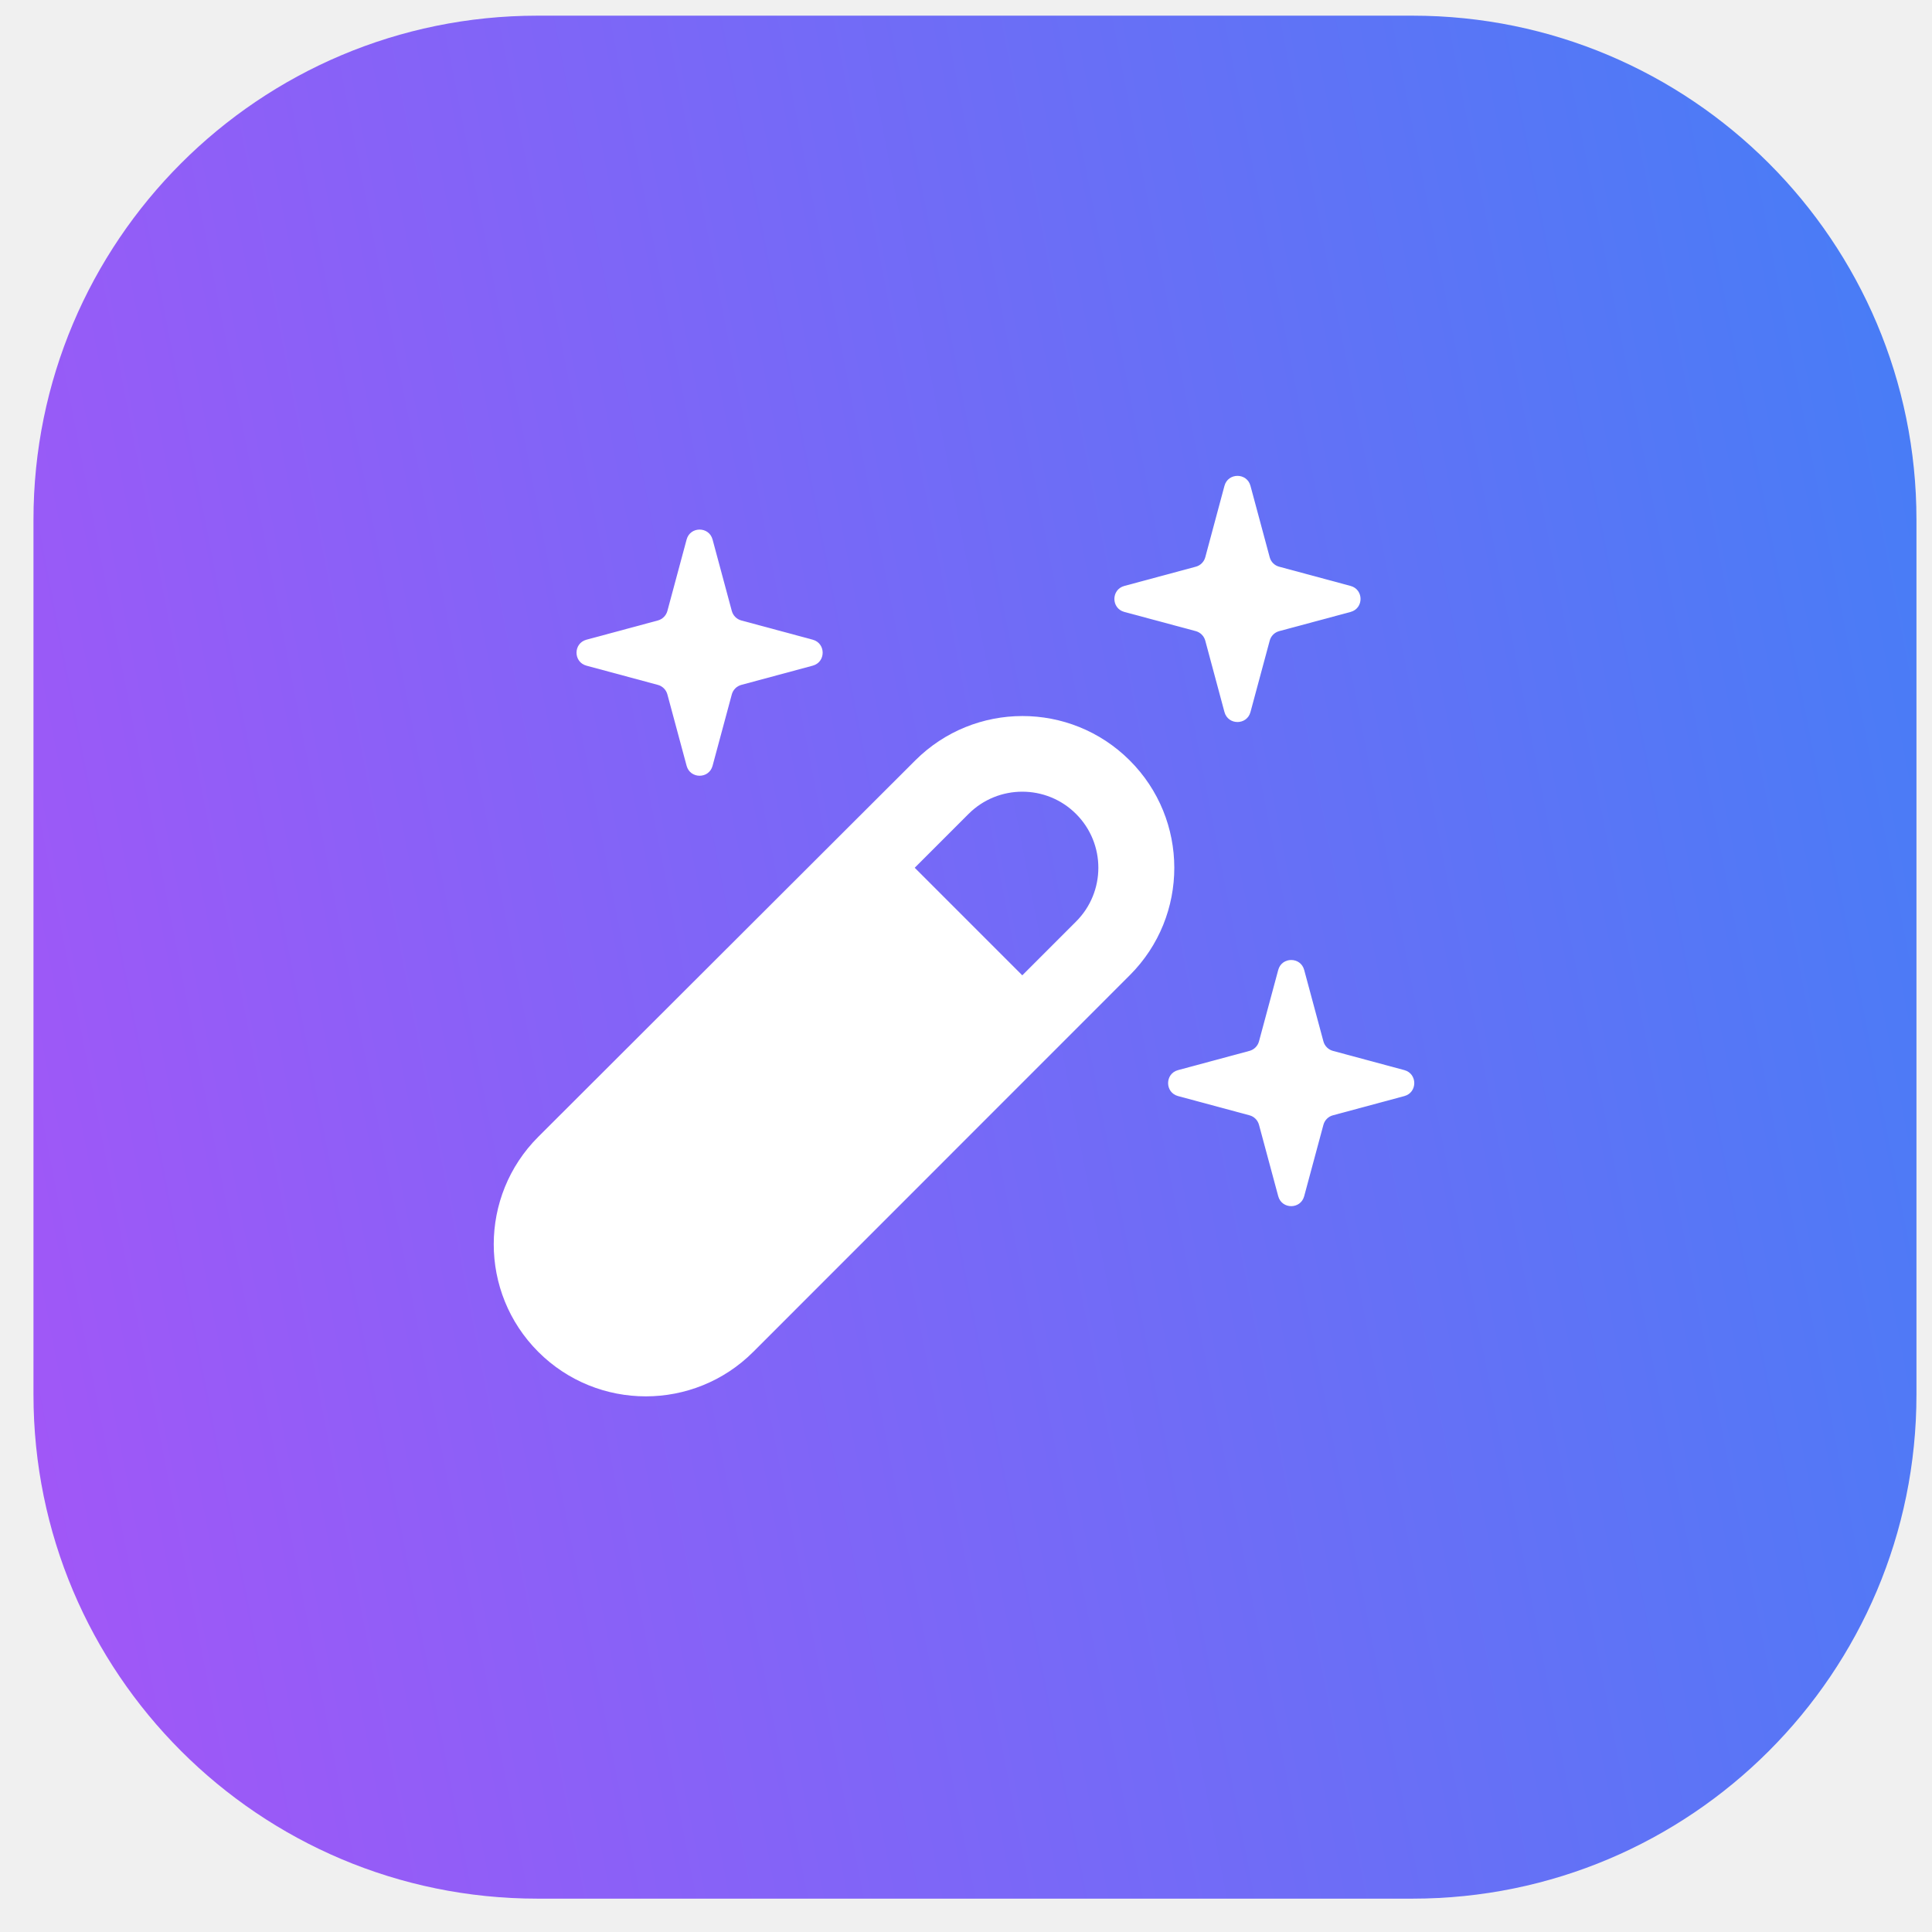
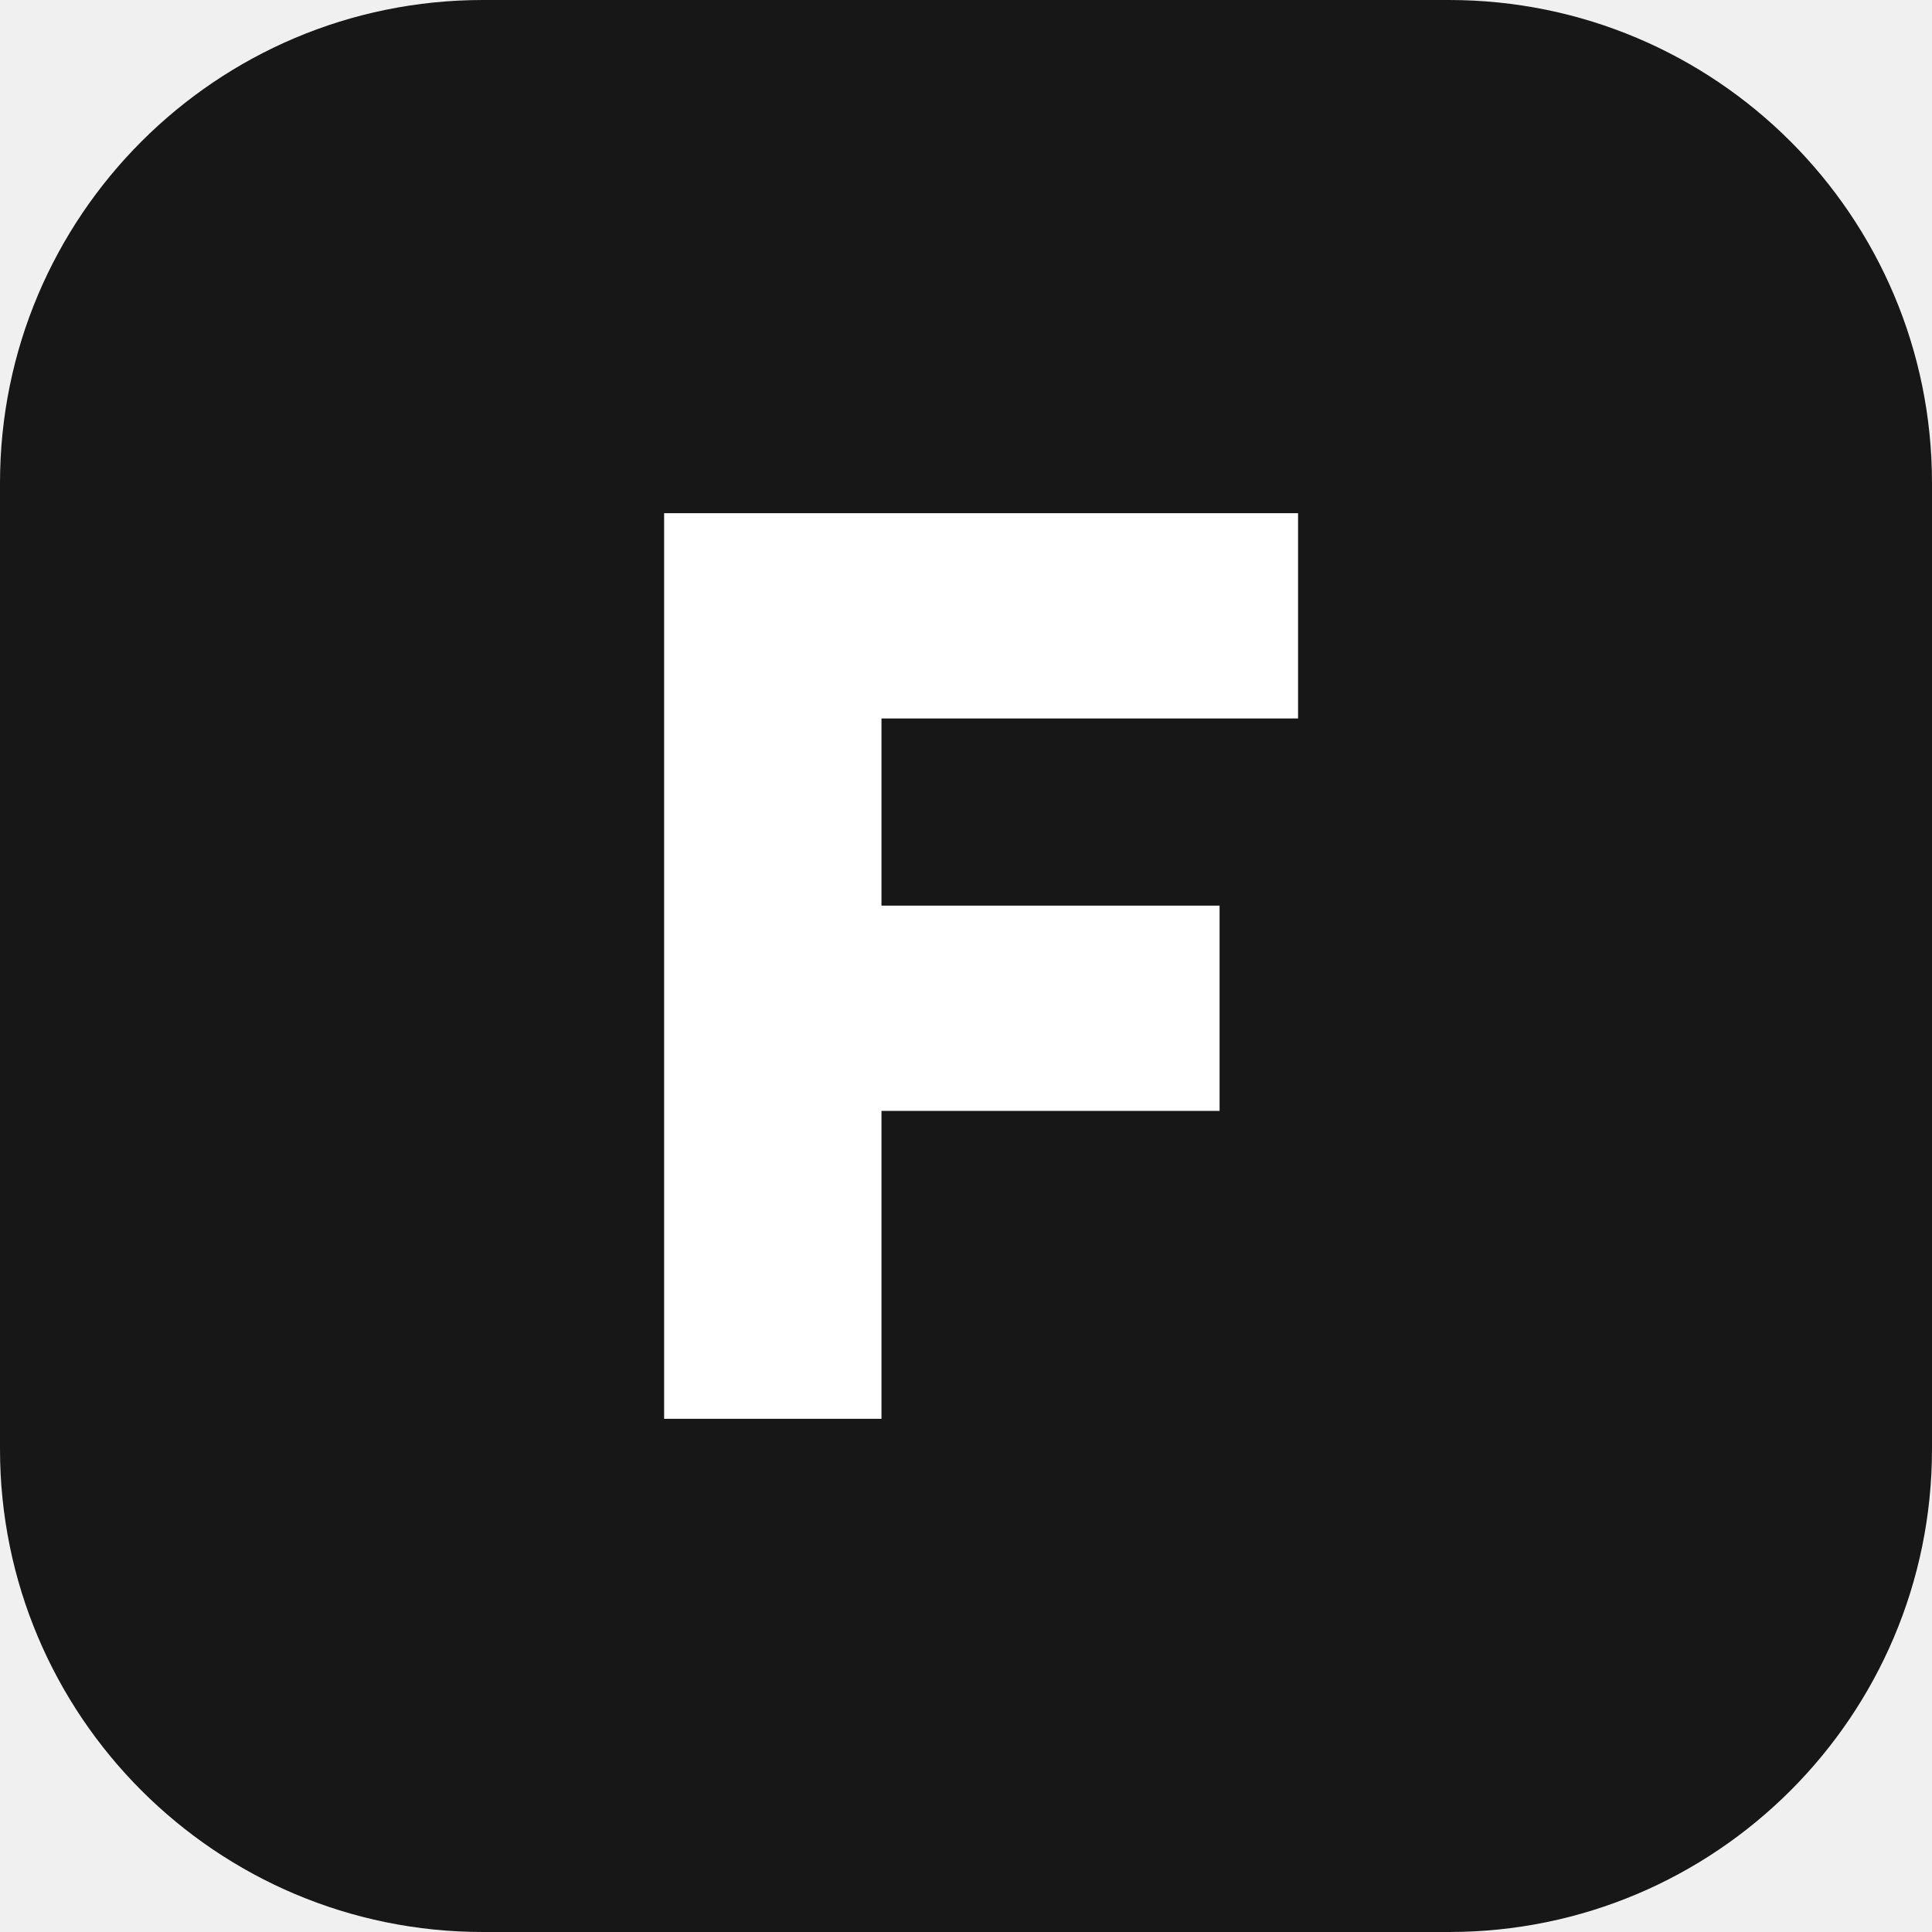
- <svg xmlns="http://www.w3.org/2000/svg" width="46" height="46" viewBox="0 0 46 46" fill="none">
-   <rect x="0.797" y="0.373" width="44.833" height="44.833" rx="12" fill="url(#paint0_linear_8908_4950)" />
-   <path fill-rule="evenodd" clip-rule="evenodd" d="M17.936 32.186L26.901 23.218C28.315 21.804 28.312 19.511 26.894 18.101C25.482 16.696 23.201 16.698 21.792 18.105L12.818 27.065C11.402 28.478 11.402 30.772 12.816 32.187C14.23 33.6 16.523 33.6 17.936 32.186ZM21.779 20.661L24.34 23.222L25.621 21.941C26.328 21.234 26.328 20.087 25.621 19.38C24.914 18.673 23.767 18.673 23.06 19.38L21.779 20.661Z" fill="white" />
-   <path d="M16.348 12.846C16.433 12.53 16.881 12.53 16.966 12.846L17.424 14.547C17.454 14.657 17.54 14.743 17.65 14.773L19.351 15.231C19.666 15.316 19.666 15.764 19.351 15.849L17.65 16.307C17.54 16.337 17.454 16.423 17.424 16.533L16.966 18.233C16.881 18.549 16.433 18.549 16.348 18.233L15.89 16.533C15.86 16.423 15.774 16.337 15.664 16.307L13.963 15.849C13.648 15.764 13.648 15.316 13.963 15.231L15.664 14.773C15.774 14.743 15.86 14.657 15.89 14.547L16.348 12.846Z" fill="white" />
-   <path d="M29.154 11.567C29.24 11.251 29.688 11.251 29.773 11.567L30.231 13.268C30.26 13.378 30.346 13.464 30.457 13.493L32.157 13.951C32.473 14.036 32.473 14.485 32.157 14.57L30.457 15.027C30.346 15.057 30.26 15.143 30.231 15.254L29.773 16.954C29.688 17.27 29.24 17.27 29.154 16.954L28.697 15.254C28.667 15.143 28.581 15.057 28.471 15.027L26.77 14.57C26.454 14.485 26.454 14.036 26.77 13.951L28.471 13.493C28.581 13.464 28.667 13.378 28.697 13.268L29.154 11.567Z" fill="white" />
-   <path d="M30.434 23.094C30.519 22.778 30.967 22.778 31.052 23.094L31.51 24.795C31.54 24.905 31.626 24.991 31.736 25.021L33.437 25.479C33.752 25.564 33.752 26.012 33.437 26.097L31.736 26.555C31.626 26.584 31.54 26.671 31.51 26.781L31.052 28.481C30.967 28.797 30.519 28.797 30.434 28.481L29.976 26.781C29.946 26.671 29.86 26.584 29.75 26.555L28.049 26.097C27.733 26.012 27.733 25.564 28.049 25.479L29.75 25.021C29.86 24.991 29.946 24.905 29.976 24.795L30.434 23.094Z" fill="white" />
-   <defs>
-     <linearGradient id="paint0_linear_8908_4950" x1="51.607" y1="16.812" x2="-2.192" y2="27.273" gradientUnits="userSpaceOnUse">
-       <stop stop-color="#4080F6" />
-       <stop offset="1" stop-color="#A356F7" />
-     </linearGradient>
-   </defs>
+ <svg xmlns="http://www.w3.org/2000/svg" viewBox="0 0 32 32">
+   <style>
+     .plate { fill: #171717 }
+     .glyph { fill: #ffffff }
+     @media (prefers-color-scheme: dark) {
+       .plate { fill: #f2f2f0 }
+       .glyph { fill: #101113 }
+     }
+   </style>
+   <rect class="plate" width="32" height="32" rx="8" />
+   <path class="glyph" d="M11 8.5h10.5v3.4h-6.9v3.1h5.6v3.4h-5.6v5.1H11V8.5Z" />
</svg>
